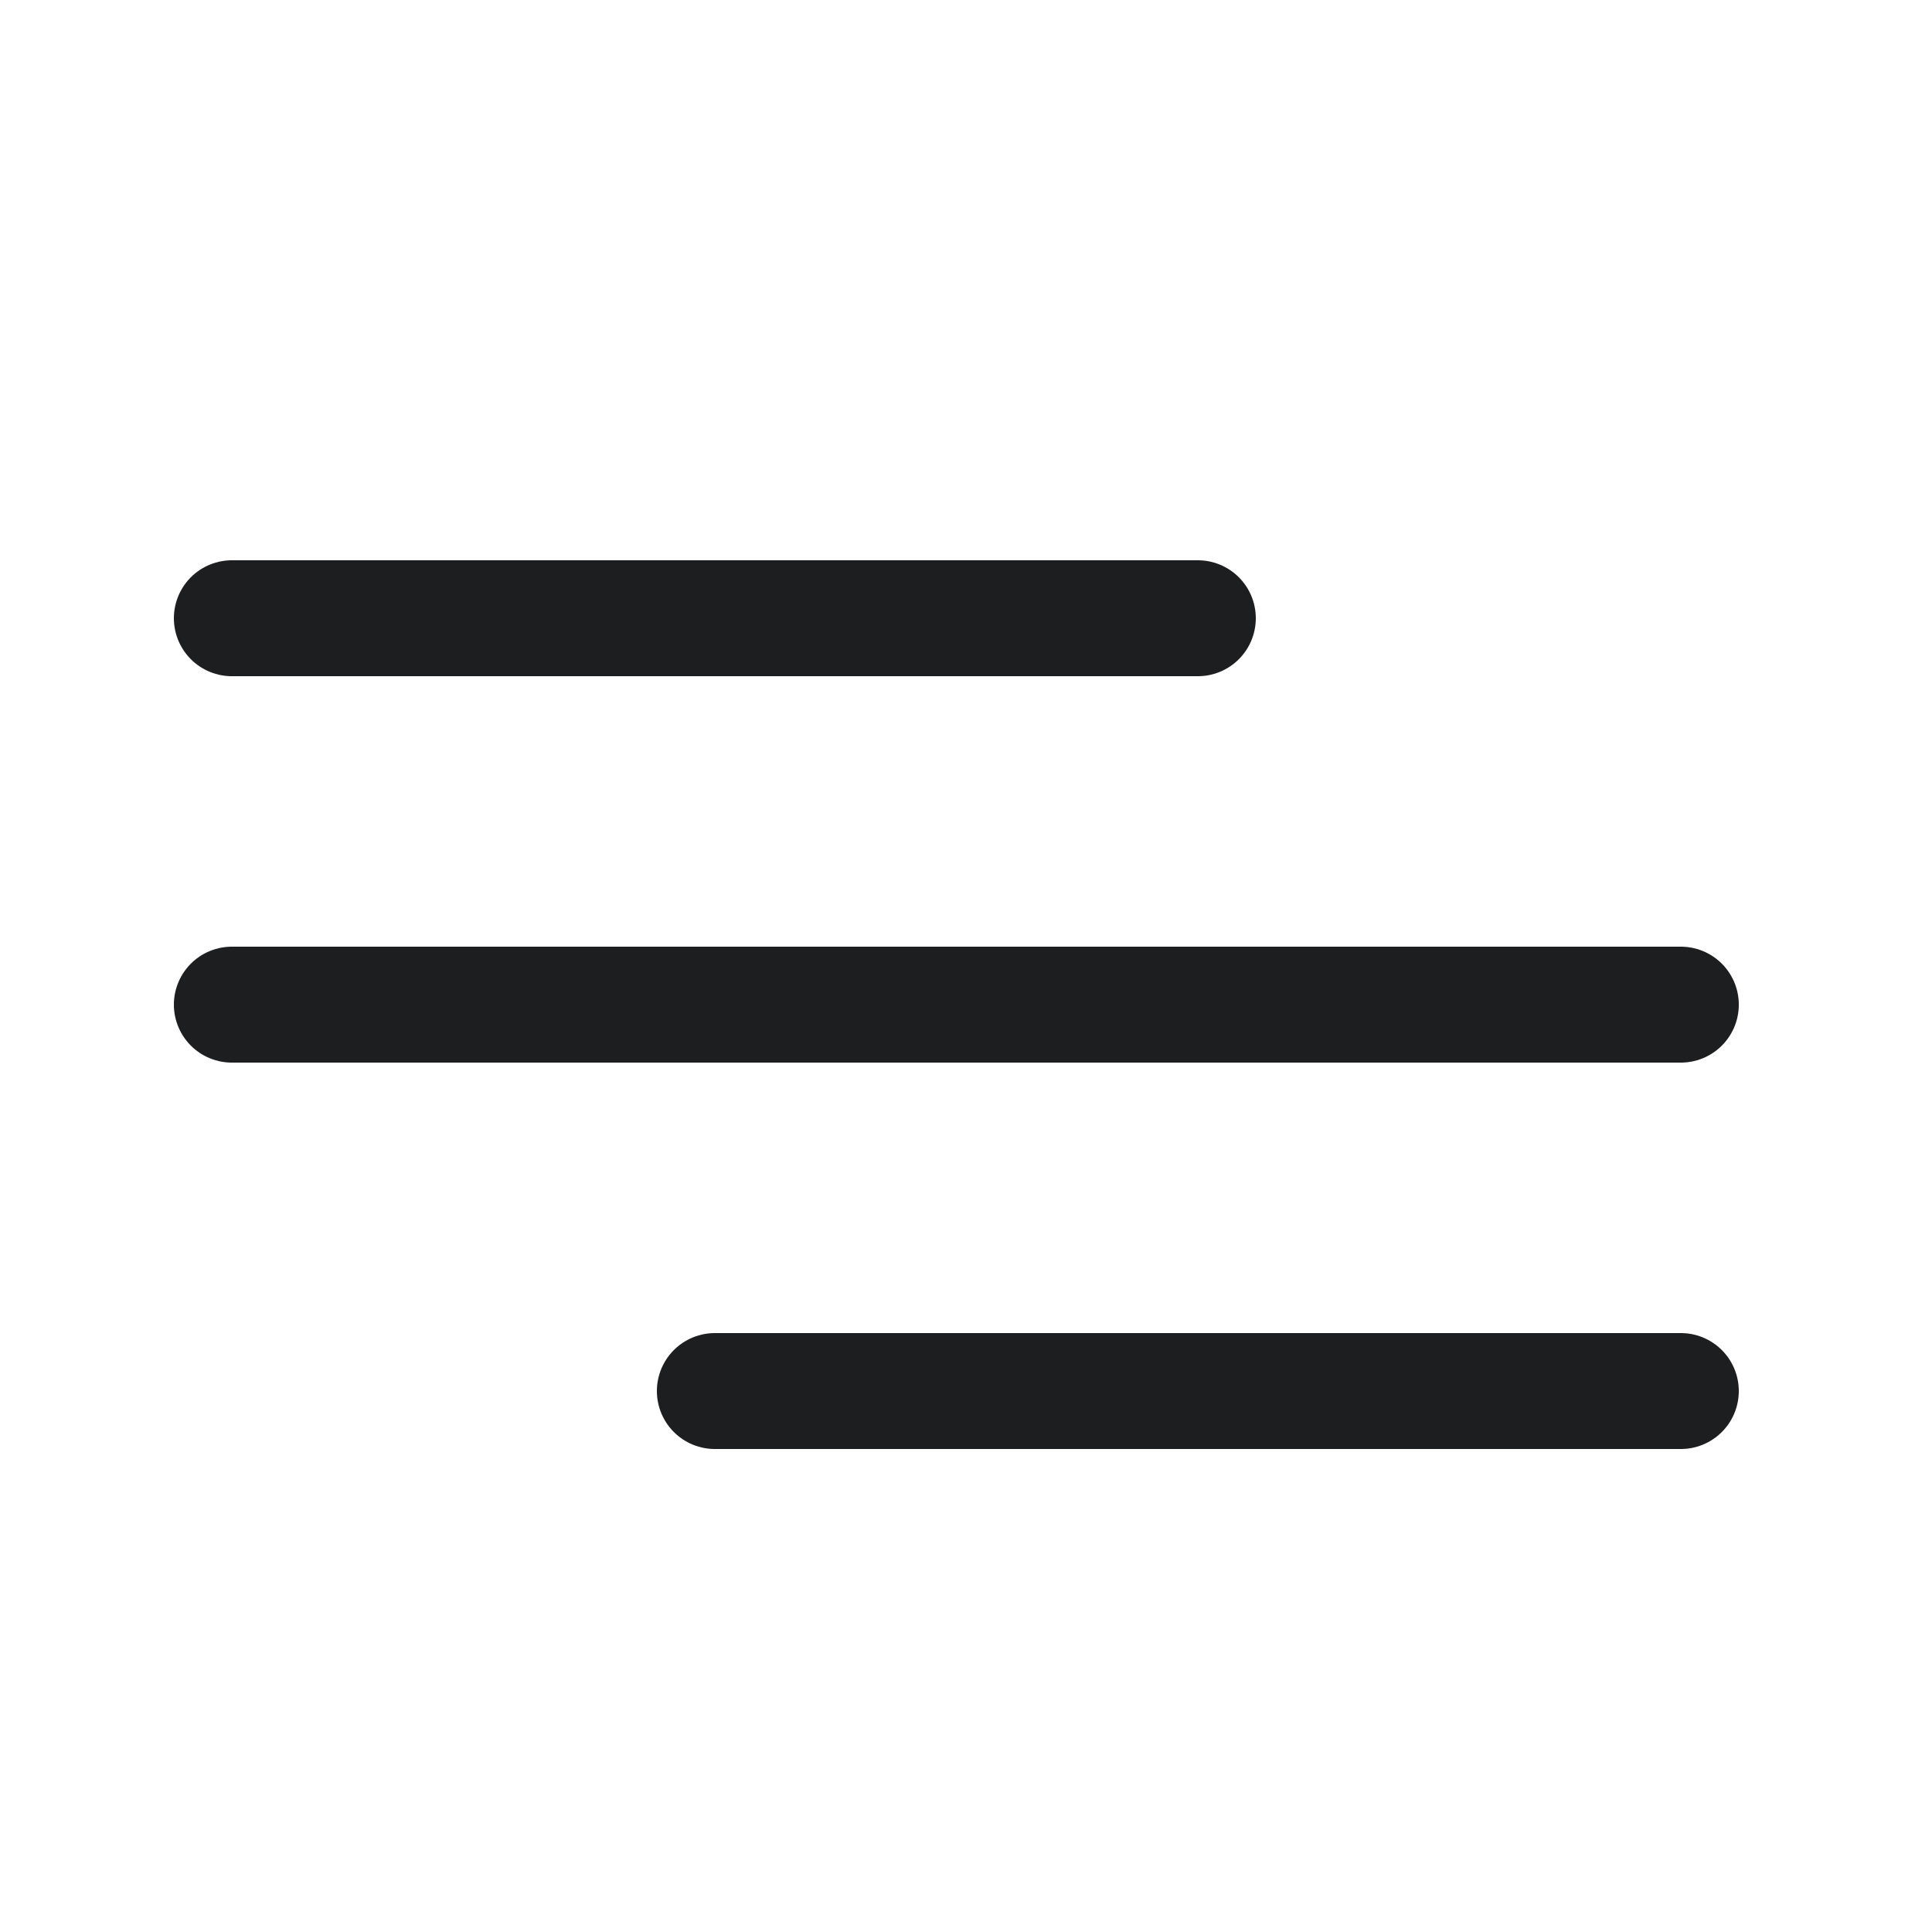
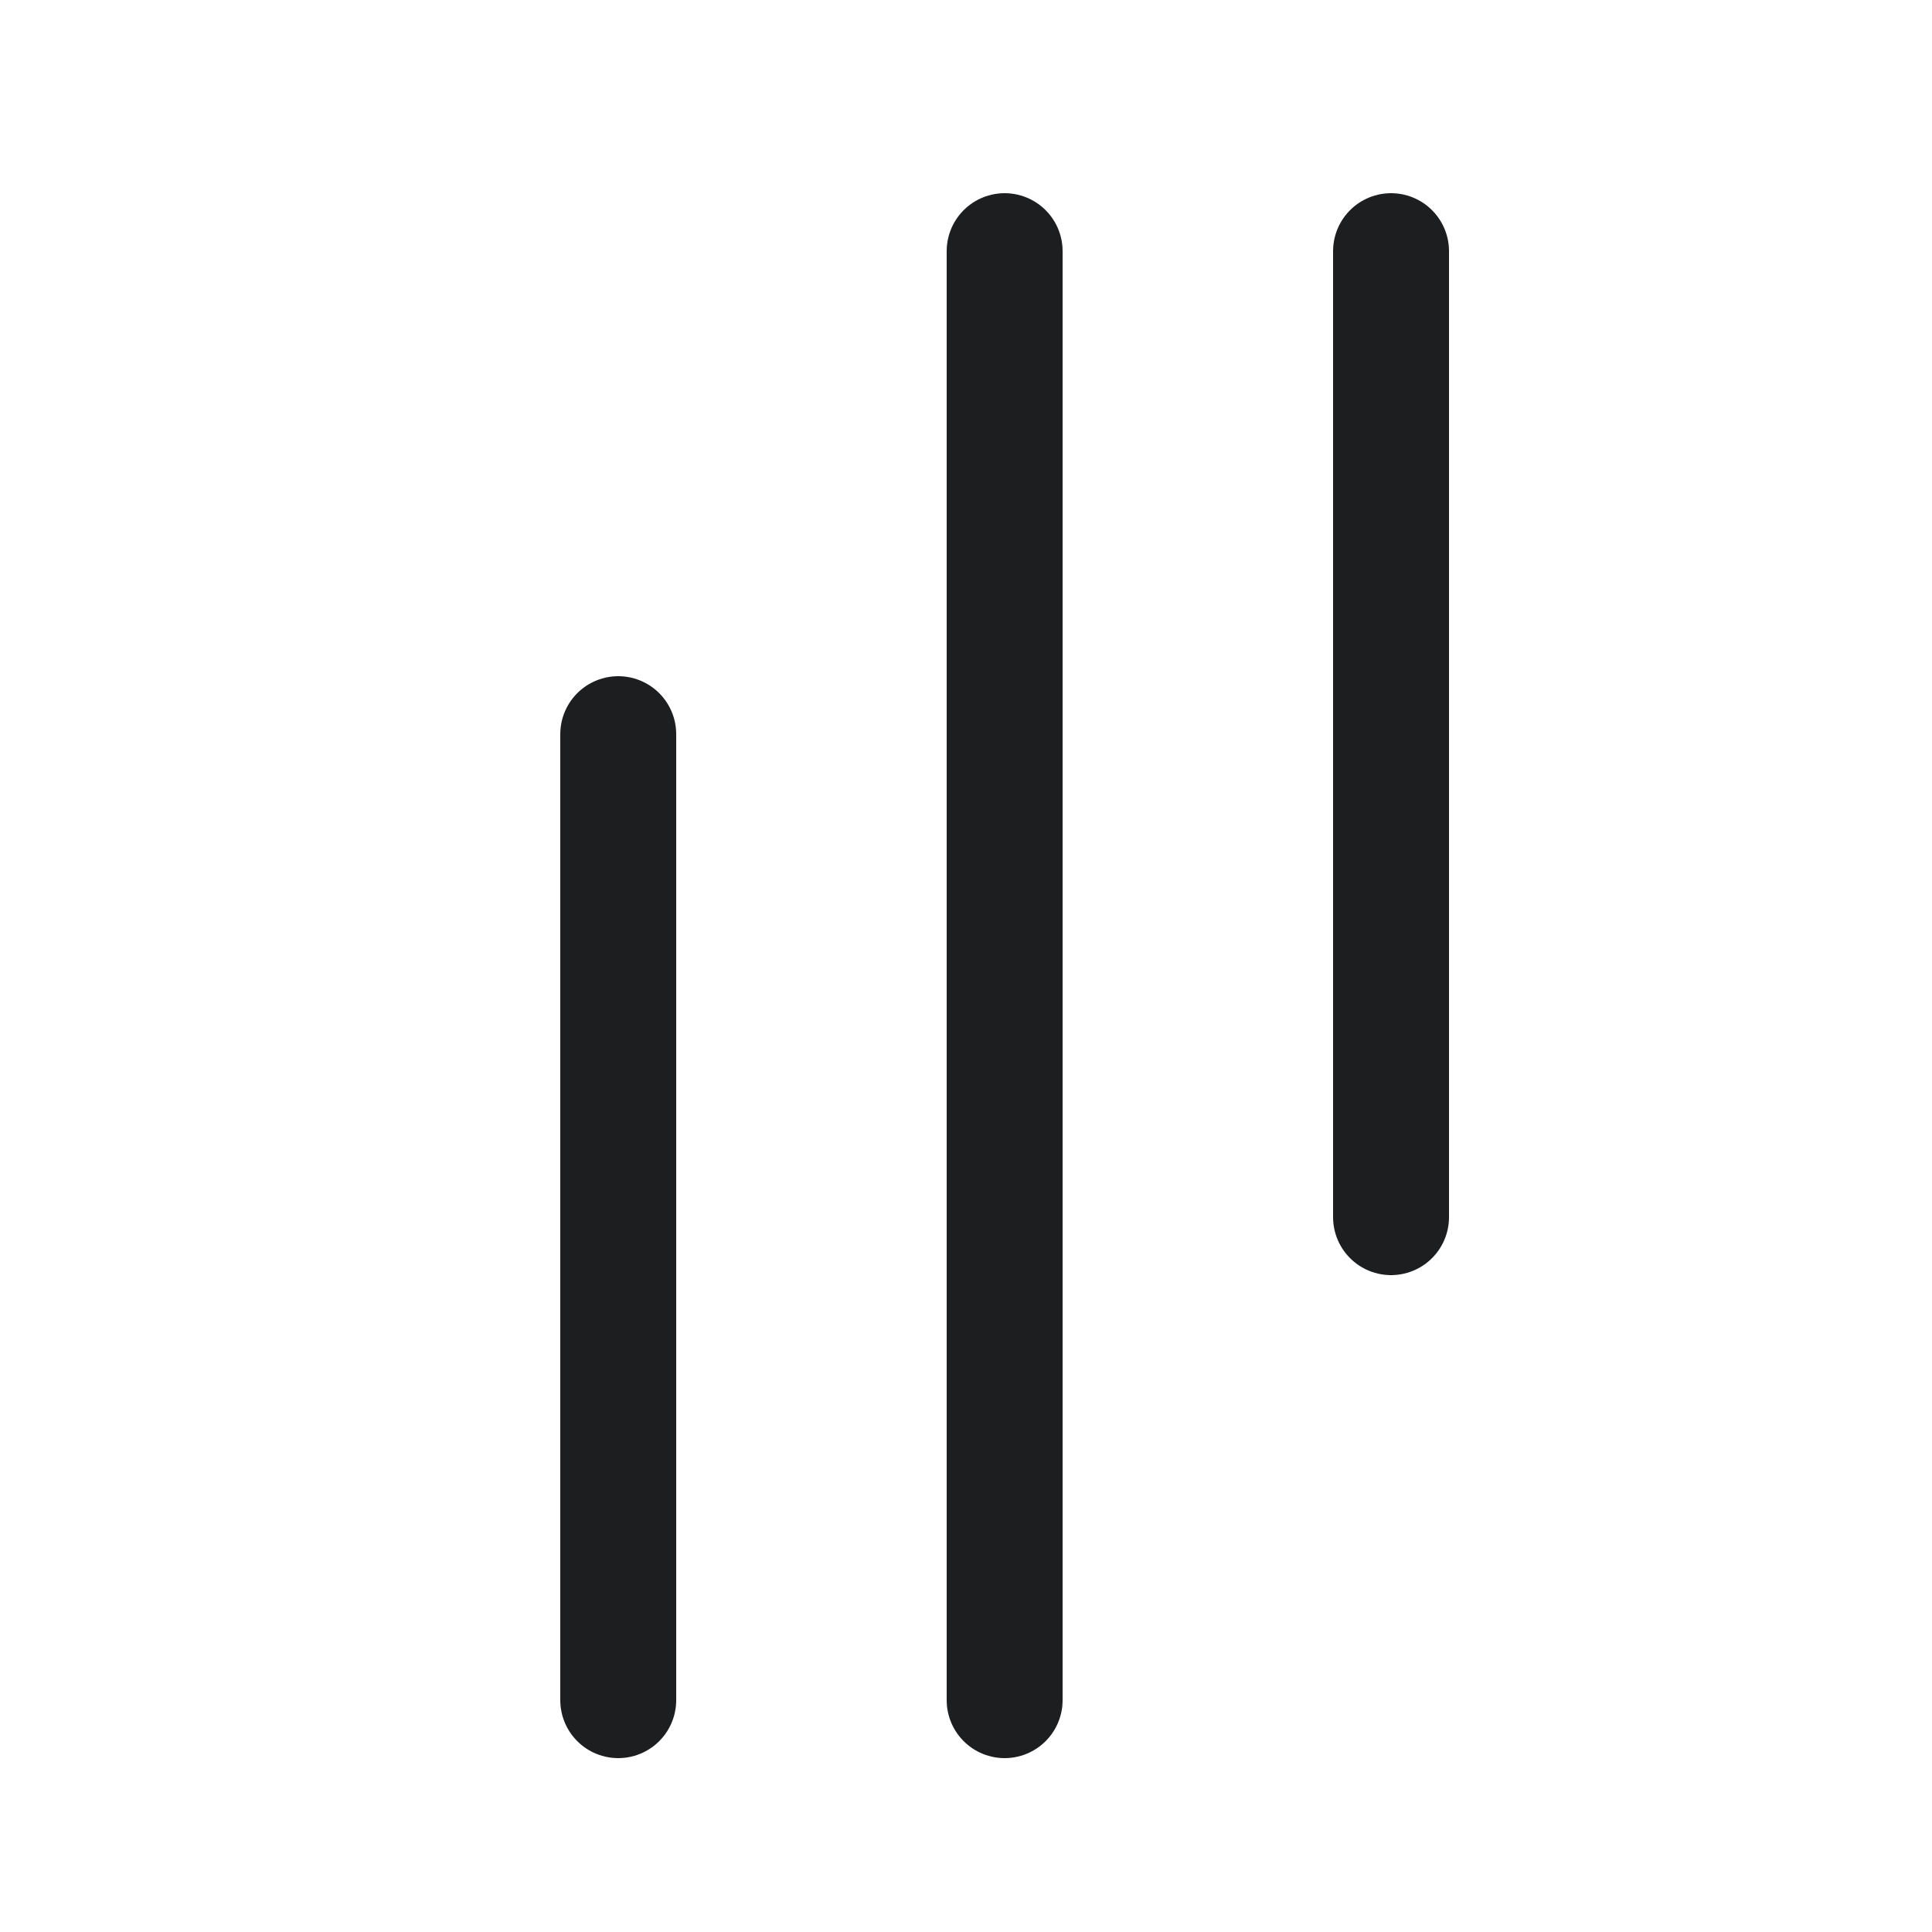
<svg xmlns="http://www.w3.org/2000/svg" width="25" height="25" viewBox="0 0 25 25" fill="none">
  <g id="menu">
-     <path id="Vector" d="M9.25 18H21.75M3 13H21.75M3 8H15.5" stroke="#1D1E20" stroke-width="1.5" stroke-linecap="round" stroke-linejoin="round" />
+     <path id="Vector" d="M18 15.75V3.25M13 22V3.25M8 22V9.5" stroke="#1D1E20" stroke-width="1.5" stroke-linecap="round" stroke-linejoin="round" />
  </g>
</svg>
